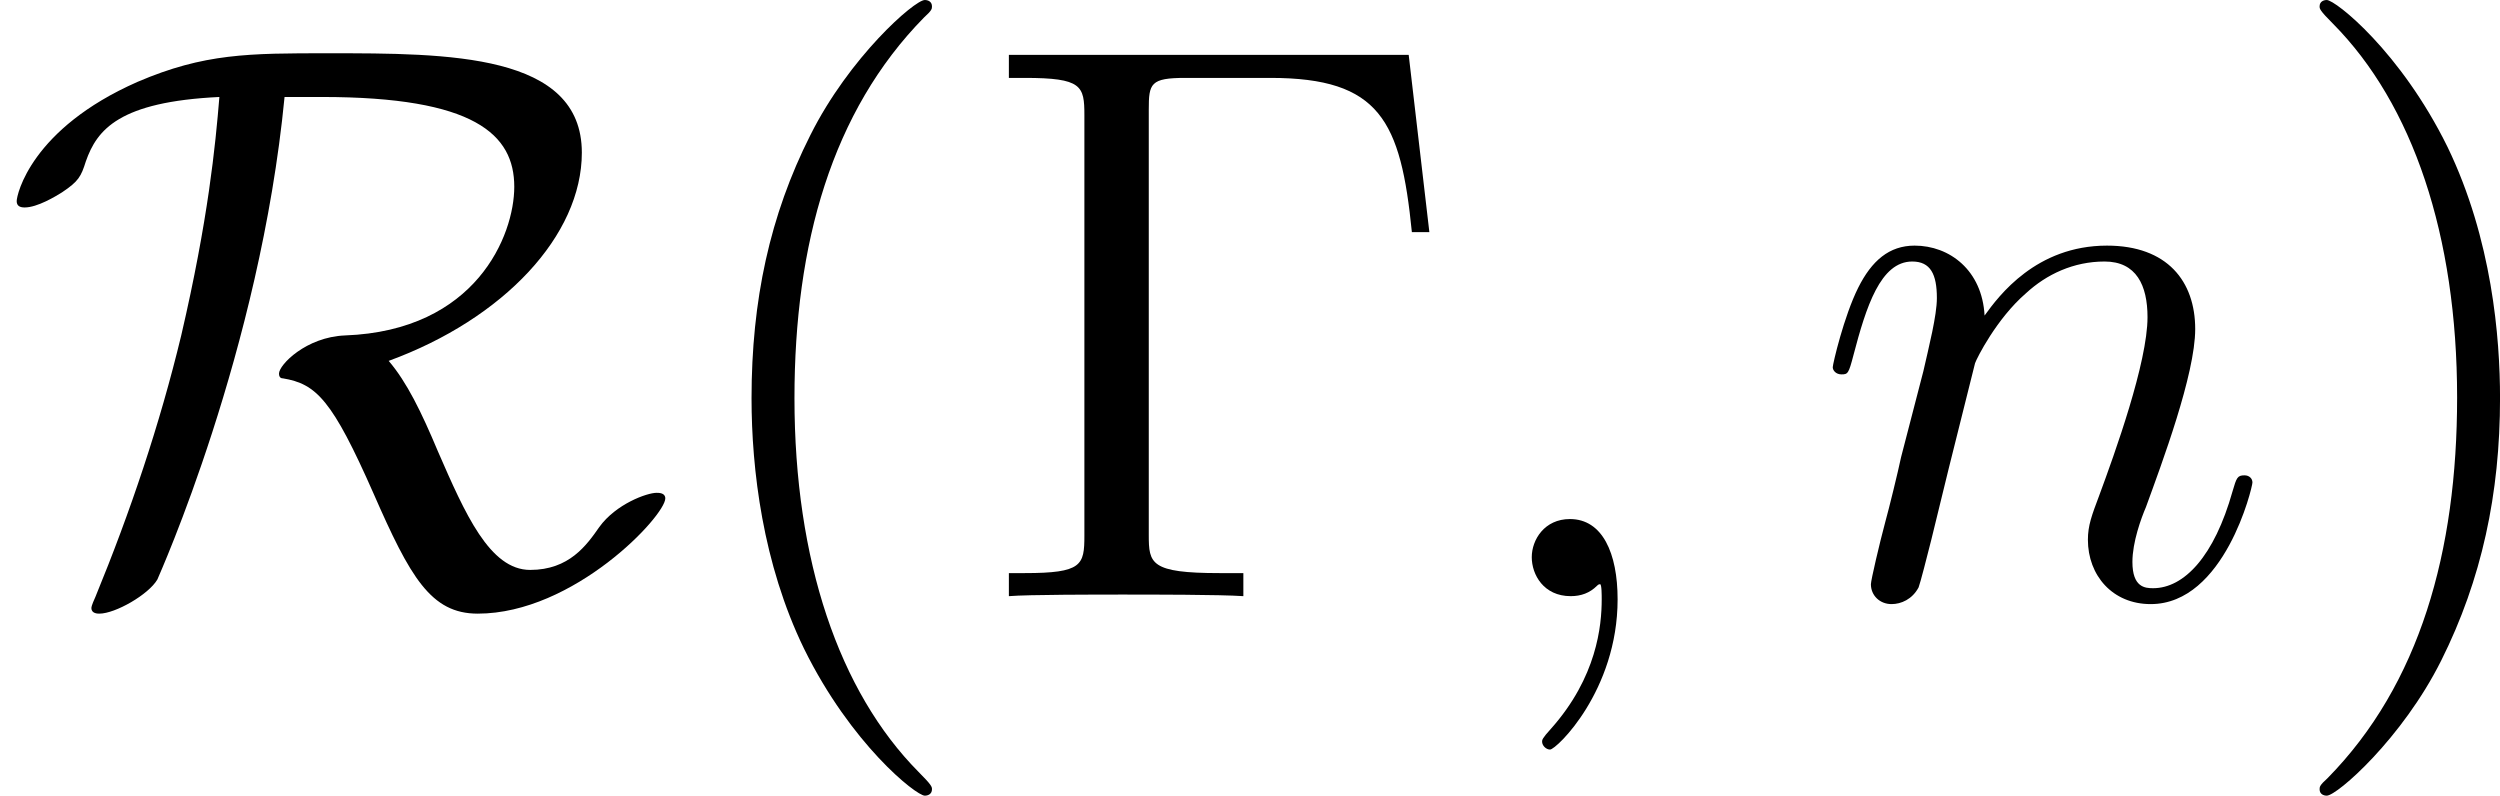
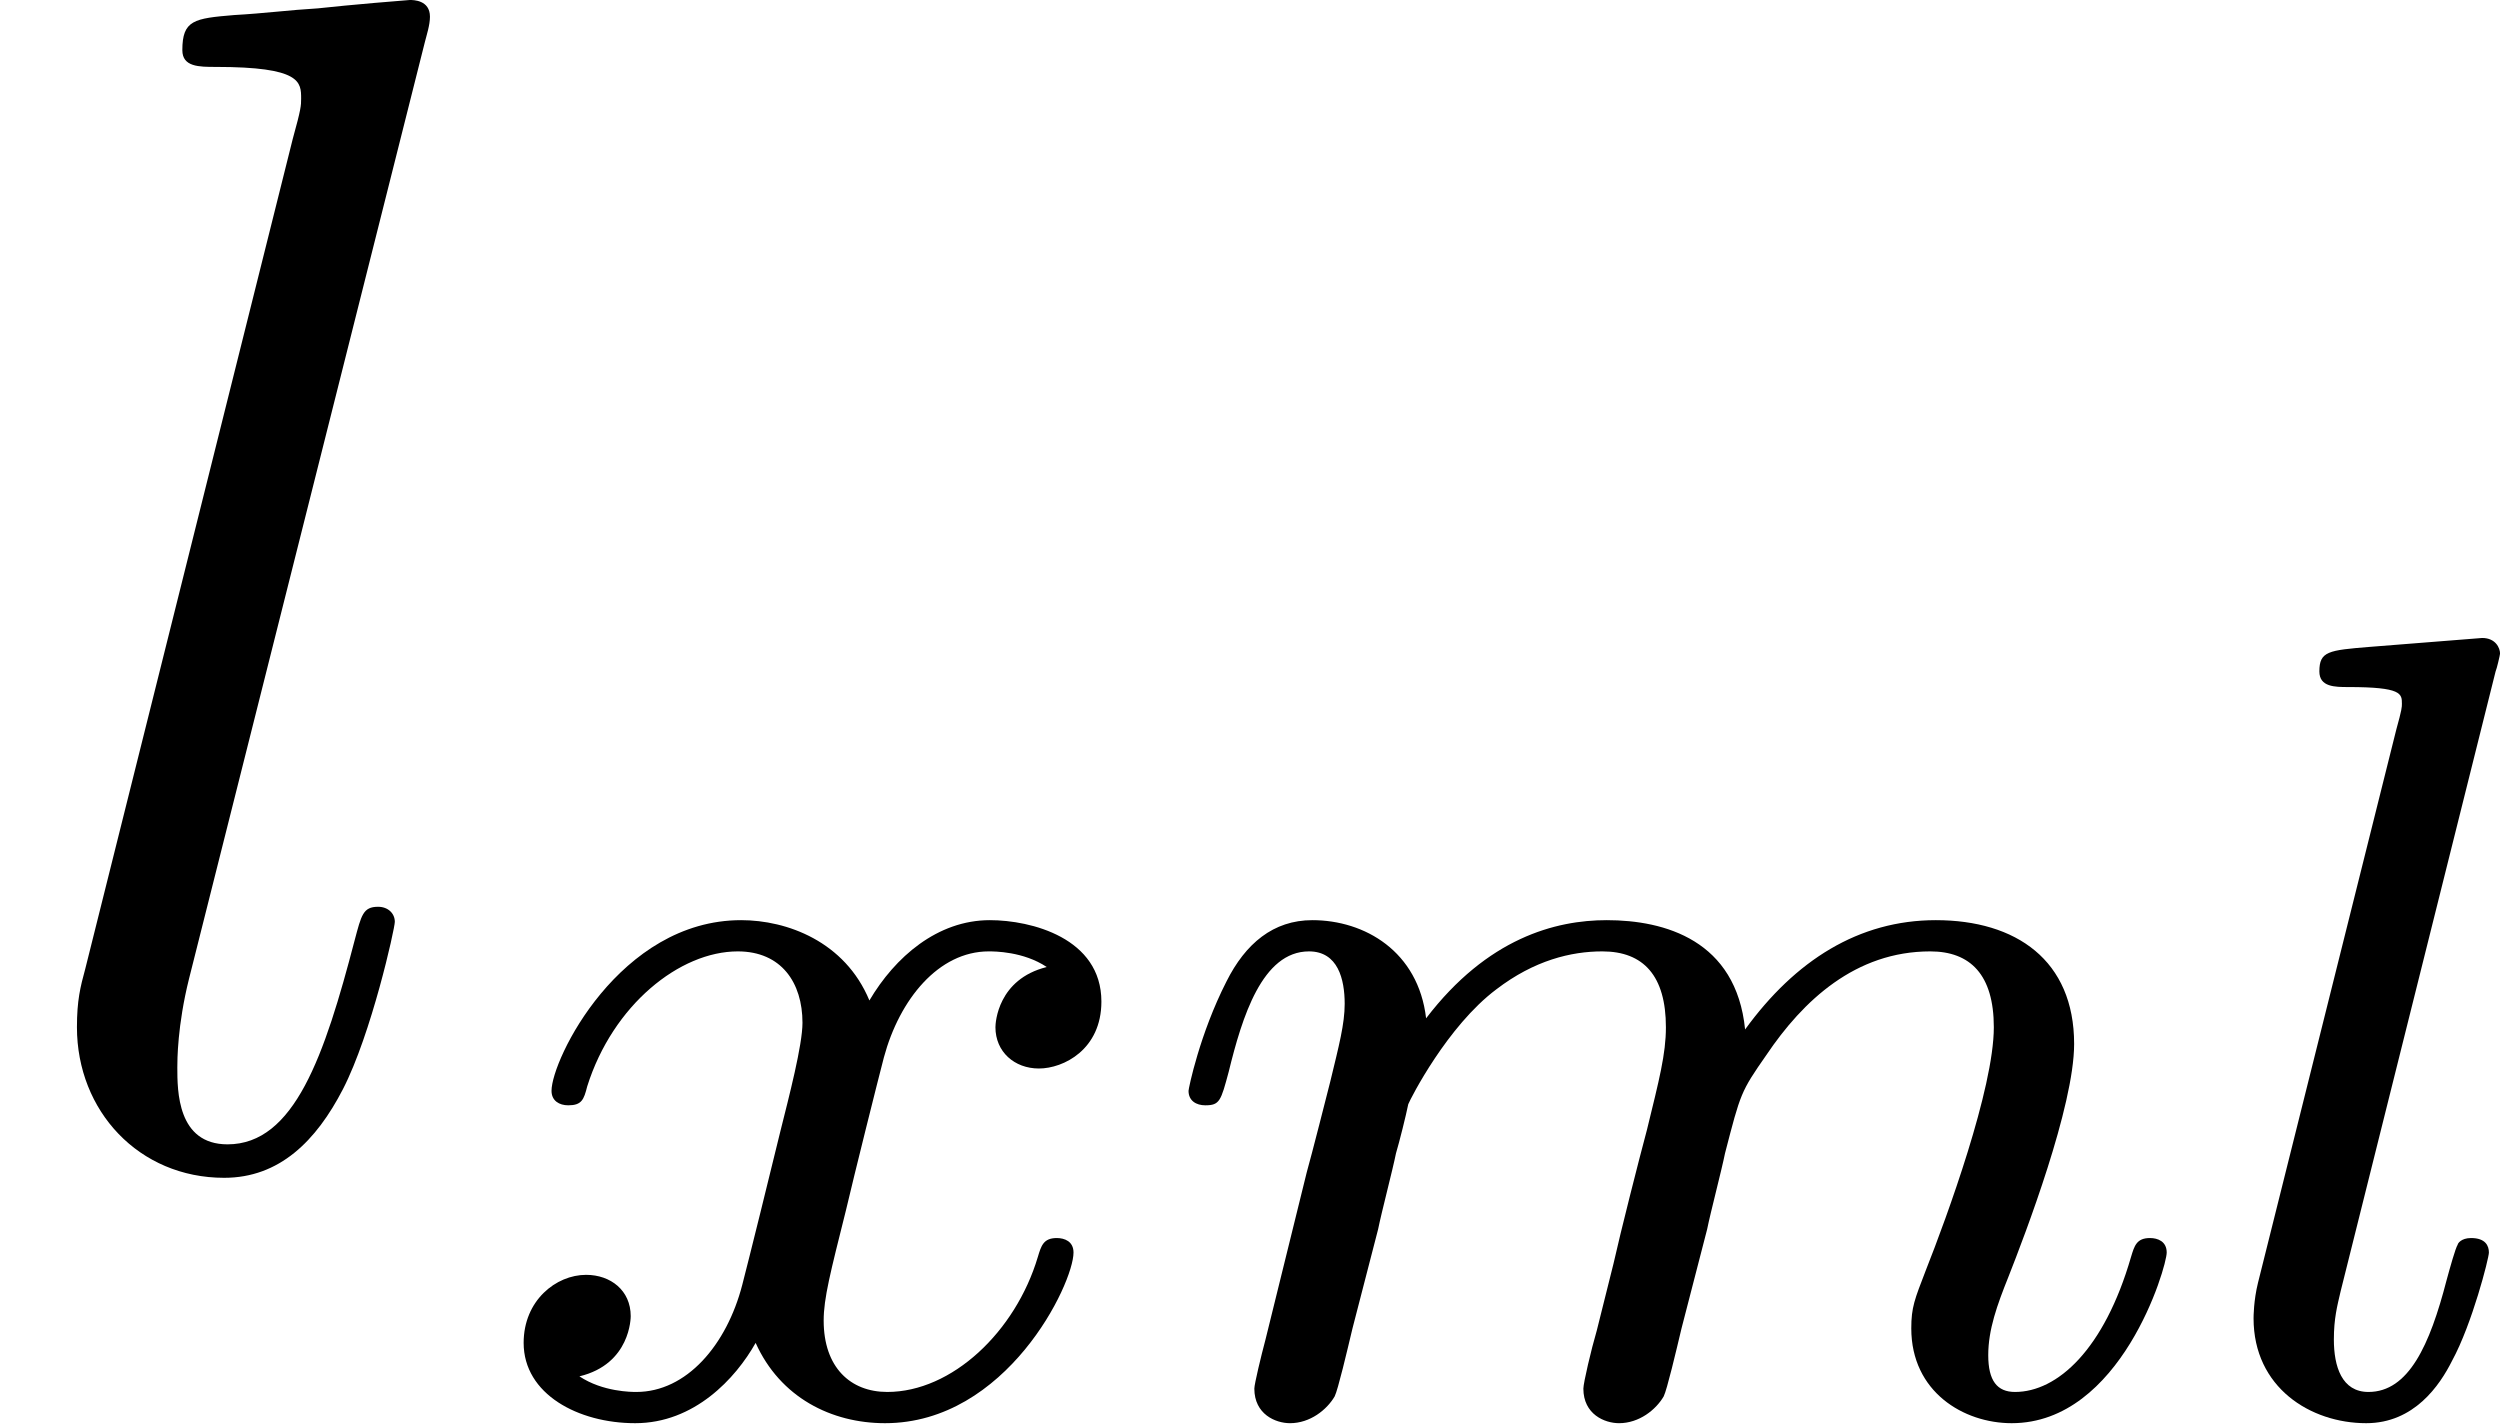
- <svg xmlns="http://www.w3.org/2000/svg" xmlns:xlink="http://www.w3.org/1999/xlink" height="23.934pt" version="1.1" viewBox="112.827 113.574 75.203 23.934" width="75.203pt">
+ <svg xmlns="http://www.w3.org/2000/svg" xmlns:xlink="http://www.w3.org/1999/xlink" height="20.34pt" version="1.1" viewBox="447.387 143.805 35.729 20.34" width="35.729pt">
  <defs>
-     <path d="M4.86 -7.536C7.164 -7.536 7.764 -6.972 7.764 -6.18C7.764 -5.448 7.188 -4.008 5.208 -3.936C4.62 -3.912 4.212 -3.492 4.212 -3.36C4.212 -3.288 4.26 -3.288 4.272 -3.288C4.776 -3.204 5.016 -2.964 5.64 -1.548C6.192 -0.288 6.504 0.264 7.212 0.264C8.664 0.264 10.044 -1.212 10.044 -1.476C10.044 -1.56 9.948 -1.56 9.912 -1.56C9.768 -1.56 9.3 -1.392 9.048 -1.044C8.856 -0.768 8.592 -0.396 8.004 -0.396C7.392 -0.396 7.02 -1.248 6.612 -2.184C6.36 -2.784 6.144 -3.228 5.868 -3.552C7.608 -4.188 8.784 -5.448 8.784 -6.696C8.784 -8.196 6.768 -8.196 4.956 -8.196C3.756 -8.196 3.084 -8.196 2.076 -7.764C0.468 -7.056 0.252 -6.06 0.252 -5.964C0.252 -5.892 0.3 -5.868 0.372 -5.868C0.564 -5.868 0.84 -6.036 0.936 -6.096C1.188 -6.264 1.224 -6.336 1.296 -6.564C1.464 -7.044 1.8 -7.464 3.312 -7.536C3.252 -6.804 3.144 -5.688 2.736 -3.936C2.412 -2.592 1.968 -1.272 1.44 0.012C1.38 0.144 1.38 0.168 1.38 0.18C1.38 0.264 1.476 0.264 1.5 0.264C1.74 0.264 2.244 -0.024 2.376 -0.252C2.4 -0.312 3.924 -3.696 4.296 -7.536H4.86Z" id="g0-82" />
-     <path d="M2.34 0.048C2.34 -0.648 2.112 -1.164 1.62 -1.164C1.236 -1.164 1.044 -0.852 1.044 -0.588S1.224 0 1.632 0C1.788 0 1.92 -0.048 2.028 -0.156C2.052 -0.18 2.064 -0.18 2.076 -0.18C2.1 -0.18 2.1 -0.012 2.1 0.048C2.1 0.444 2.028 1.224 1.332 2.004C1.2 2.148 1.2 2.172 1.2 2.196C1.2 2.256 1.26 2.316 1.32 2.316C1.416 2.316 2.34 1.428 2.34 0.048Z" id="g2-59" />
-     <path d="M2.472 -3.516C2.496 -3.588 2.796 -4.188 3.24 -4.572C3.552 -4.86 3.96 -5.052 4.428 -5.052C4.908 -5.052 5.076 -4.692 5.076 -4.212C5.076 -3.528 4.584 -2.16 4.344 -1.512C4.236 -1.224 4.176 -1.068 4.176 -0.852C4.176 -0.312 4.548 0.12 5.124 0.12C6.24 0.12 6.66 -1.644 6.66 -1.716C6.66 -1.776 6.612 -1.824 6.54 -1.824C6.432 -1.824 6.42 -1.788 6.36 -1.584C6.084 -0.6 5.628 -0.12 5.16 -0.12C5.04 -0.12 4.848 -0.132 4.848 -0.516C4.848 -0.816 4.98 -1.176 5.052 -1.344C5.292 -2.004 5.796 -3.348 5.796 -4.032C5.796 -4.752 5.376 -5.292 4.464 -5.292C3.396 -5.292 2.832 -4.536 2.616 -4.236C2.58 -4.92 2.088 -5.292 1.56 -5.292C1.176 -5.292 0.912 -5.064 0.708 -4.656C0.492 -4.224 0.324 -3.504 0.324 -3.456S0.372 -3.348 0.456 -3.348C0.552 -3.348 0.564 -3.36 0.636 -3.636C0.828 -4.368 1.044 -5.052 1.524 -5.052C1.8 -5.052 1.896 -4.86 1.896 -4.5C1.896 -4.236 1.776 -3.768 1.692 -3.396L1.356 -2.1C1.308 -1.872 1.176 -1.332 1.116 -1.116C1.032 -0.804 0.9 -0.24 0.9 -0.18C0.9 -0.012 1.032 0.12 1.212 0.12C1.356 0.12 1.524 0.048 1.62 -0.132C1.644 -0.192 1.752 -0.612 1.812 -0.852L2.076 -1.932L2.472 -3.516Z" id="g2-110" />
-     <path d="M6.528 -8.172H0.492V-7.824H0.732C1.596 -7.824 1.632 -7.704 1.632 -7.26V-0.912C1.632 -0.468 1.596 -0.348 0.732 -0.348H0.492V0C0.78 -0.024 1.848 -0.024 2.208 -0.024C2.628 -0.024 3.684 -0.024 4.032 0V-0.348H3.672C2.628 -0.348 2.604 -0.492 2.604 -0.924V-7.344C2.604 -7.74 2.628 -7.824 3.156 -7.824H4.44C6.096 -7.824 6.408 -7.176 6.576 -5.496H6.84L6.528 -8.172Z" id="g1-0" />
-     <path d="M3.9 2.916C3.9 2.88 3.9 2.856 3.696 2.652C2.496 1.44 1.824 -0.54 1.824 -2.988C1.824 -5.316 2.388 -7.32 3.78 -8.736C3.9 -8.844 3.9 -8.868 3.9 -8.904C3.9 -8.976 3.84 -9 3.792 -9C3.636 -9 2.652 -8.136 2.064 -6.96C1.452 -5.748 1.176 -4.464 1.176 -2.988C1.176 -1.92 1.344 -0.492 1.968 0.792C2.676 2.232 3.66 3.012 3.792 3.012C3.84 3.012 3.9 2.988 3.9 2.916Z" id="g1-40" />
-     <path d="M3.384 -2.988C3.384 -3.9 3.264 -5.388 2.592 -6.78C1.884 -8.22 0.9 -9 0.768 -9C0.72 -9 0.66 -8.976 0.66 -8.904C0.66 -8.868 0.66 -8.844 0.864 -8.64C2.064 -7.428 2.736 -5.448 2.736 -3C2.736 -0.672 2.172 1.332 0.78 2.748C0.66 2.856 0.66 2.88 0.66 2.916C0.66 2.988 0.72 3.012 0.768 3.012C0.924 3.012 1.908 2.148 2.496 0.972C3.108 -0.252 3.384 -1.548 3.384 -2.988Z" id="g1-41" />
+     <path d="M3.048 -8.028C3.06 -8.076 3.084 -8.148 3.084 -8.208C3.084 -8.328 2.964 -8.328 2.94 -8.328C2.928 -8.328 2.496 -8.292 2.28 -8.268C2.076 -8.256 1.896 -8.232 1.68 -8.22C1.392 -8.196 1.308 -8.184 1.308 -7.968C1.308 -7.848 1.428 -7.848 1.548 -7.848C2.16 -7.848 2.16 -7.74 2.16 -7.62C2.16 -7.572 2.16 -7.548 2.1 -7.332L0.612 -1.38C0.576 -1.248 0.552 -1.152 0.552 -0.96C0.552 -0.36 0.996 0.12 1.608 0.12C2.004 0.12 2.268 -0.144 2.46 -0.516C2.664 -0.912 2.832 -1.668 2.832 -1.716C2.832 -1.776 2.784 -1.824 2.712 -1.824C2.604 -1.824 2.592 -1.764 2.544 -1.584C2.328 -0.756 2.112 -0.12 1.632 -0.12C1.272 -0.12 1.272 -0.504 1.272 -0.672C1.272 -0.72 1.272 -0.972 1.356 -1.308L3.048 -8.028Z" id="g0-108" />
+     <path d="M2.096 -5.312C2.104 -5.328 2.128 -5.432 2.128 -5.44C2.128 -5.48 2.096 -5.552 2 -5.552L1.192 -5.488C0.896 -5.464 0.832 -5.456 0.832 -5.312C0.832 -5.2 0.944 -5.2 1.04 -5.2C1.424 -5.2 1.424 -5.152 1.424 -5.08C1.424 -5.056 1.424 -5.04 1.384 -4.896L0.392 -0.928C0.36 -0.8 0.36 -0.68 0.36 -0.672C0.36 -0.176 0.768 0.08 1.168 0.08C1.512 0.08 1.696 -0.192 1.784 -0.368C1.928 -0.632 2.048 -1.104 2.048 -1.144C2.048 -1.192 2.024 -1.248 1.92 -1.248C1.848 -1.248 1.824 -1.208 1.824 -1.2C1.808 -1.176 1.768 -1.032 1.744 -0.944C1.624 -0.48 1.472 -0.144 1.184 -0.144C0.992 -0.144 0.936 -0.328 0.936 -0.52C0.936 -0.672 0.96 -0.76 0.984 -0.864L2.096 -5.312Z" id="g1-108" />
+     <path d="M1.6 -1.312C1.624 -1.432 1.704 -1.736 1.728 -1.856C1.752 -1.936 1.8 -2.128 1.816 -2.208C1.832 -2.248 2.096 -2.768 2.448 -3.032C2.72 -3.24 2.984 -3.304 3.208 -3.304C3.504 -3.304 3.664 -3.128 3.664 -2.76C3.664 -2.568 3.616 -2.384 3.528 -2.024C3.472 -1.816 3.336 -1.28 3.288 -1.064L3.168 -0.584C3.128 -0.448 3.072 -0.208 3.072 -0.168C3.072 0.016 3.224 0.08 3.328 0.08C3.472 0.08 3.592 -0.016 3.648 -0.112C3.672 -0.16 3.736 -0.432 3.776 -0.6L3.96 -1.312C3.984 -1.432 4.064 -1.736 4.088 -1.856C4.2 -2.288 4.2 -2.296 4.384 -2.56C4.648 -2.952 5.024 -3.304 5.56 -3.304C5.848 -3.304 6.016 -3.136 6.016 -2.76C6.016 -2.32 5.68 -1.4 5.528 -1.016C5.448 -0.808 5.424 -0.752 5.424 -0.6C5.424 -0.144 5.8 0.08 6.144 0.08C6.928 0.08 7.256 -1.04 7.256 -1.144C7.256 -1.224 7.192 -1.248 7.136 -1.248C7.04 -1.248 7.024 -1.192 7 -1.112C6.808 -0.448 6.472 -0.144 6.168 -0.144C6.04 -0.144 5.976 -0.224 5.976 -0.408S6.04 -0.768 6.12 -0.968C6.24 -1.272 6.592 -2.192 6.592 -2.64C6.592 -3.24 6.176 -3.528 5.6 -3.528C5.048 -3.528 4.592 -3.24 4.232 -2.744C4.168 -3.384 3.656 -3.528 3.24 -3.528C2.872 -3.528 2.384 -3.4 1.944 -2.824C1.888 -3.304 1.504 -3.528 1.128 -3.528C0.848 -3.528 0.648 -3.36 0.512 -3.088C0.32 -2.712 0.24 -2.32 0.24 -2.304C0.24 -2.232 0.296 -2.2 0.36 -2.2C0.464 -2.2 0.472 -2.232 0.528 -2.44C0.624 -2.832 0.768 -3.304 1.104 -3.304C1.312 -3.304 1.36 -3.104 1.36 -2.928C1.36 -2.784 1.32 -2.632 1.256 -2.368C1.24 -2.304 1.12 -1.832 1.088 -1.72L0.792 -0.52C0.76 -0.4 0.712 -0.2 0.712 -0.168C0.712 0.016 0.864 0.08 0.968 0.08C1.112 0.08 1.232 -0.016 1.288 -0.112C1.312 -0.16 1.376 -0.432 1.416 -0.6L1.6 -1.312Z" id="g1-109" />
+     <path d="M4.008 -3.192C3.656 -3.104 3.64 -2.792 3.64 -2.76C3.64 -2.584 3.776 -2.464 3.952 -2.464S4.4 -2.6 4.4 -2.944C4.4 -3.4 3.896 -3.528 3.6 -3.528C3.224 -3.528 2.92 -3.264 2.736 -2.952C2.56 -3.376 2.144 -3.528 1.816 -3.528C0.944 -3.528 0.456 -2.528 0.456 -2.304C0.456 -2.232 0.512 -2.2 0.576 -2.2C0.672 -2.2 0.688 -2.24 0.712 -2.336C0.896 -2.92 1.376 -3.304 1.792 -3.304C2.104 -3.304 2.256 -3.08 2.256 -2.792C2.256 -2.632 2.16 -2.264 2.096 -2.008C2.04 -1.776 1.864 -1.064 1.824 -0.912C1.712 -0.48 1.424 -0.144 1.064 -0.144C1.032 -0.144 0.824 -0.144 0.656 -0.256C1.024 -0.344 1.024 -0.68 1.024 -0.688C1.024 -0.872 0.88 -0.984 0.704 -0.984C0.488 -0.984 0.256 -0.8 0.256 -0.496C0.256 -0.128 0.648 0.08 1.056 0.08C1.48 0.08 1.776 -0.24 1.92 -0.496C2.096 -0.104 2.464 0.08 2.848 0.08C3.72 0.08 4.2 -0.92 4.2 -1.144C4.2 -1.224 4.136 -1.248 4.08 -1.248C3.984 -1.248 3.968 -1.192 3.944 -1.112C3.784 -0.576 3.328 -0.144 2.864 -0.144C2.6 -0.144 2.408 -0.32 2.408 -0.656C2.408 -0.816 2.456 -1 2.568 -1.448C2.624 -1.688 2.8 -2.392 2.84 -2.544C2.952 -2.96 3.232 -3.304 3.592 -3.304C3.632 -3.304 3.84 -3.304 4.008 -3.192Z" id="g1-120" />
  </defs>
  <g id="page1" transform="matrix(1.99253 0 0 1.99253 0 0)">
-     <use x="56.625" xlink:href="#g0-82" y="66" />
-     <use x="66.795" xlink:href="#g1-40" y="66" />
-     <use x="71.364" xlink:href="#g1-0" y="66" />
-     <use x="78.706" xlink:href="#g2-59" y="66" />
-     <use x="83.97" xlink:href="#g2-110" y="66" />
-     <use x="90.984" xlink:href="#g1-41" y="66" />
+     <use x="224.532" xlink:href="#g0-108" y="80.5" />
+     <use x="228.032" xlink:href="#g1-120" y="82.3" />
+     <use x="232.817" xlink:href="#g1-109" y="82.3" />
+     <use x="240.336" xlink:href="#g1-108" y="82.3" />
  </g>
</svg>
